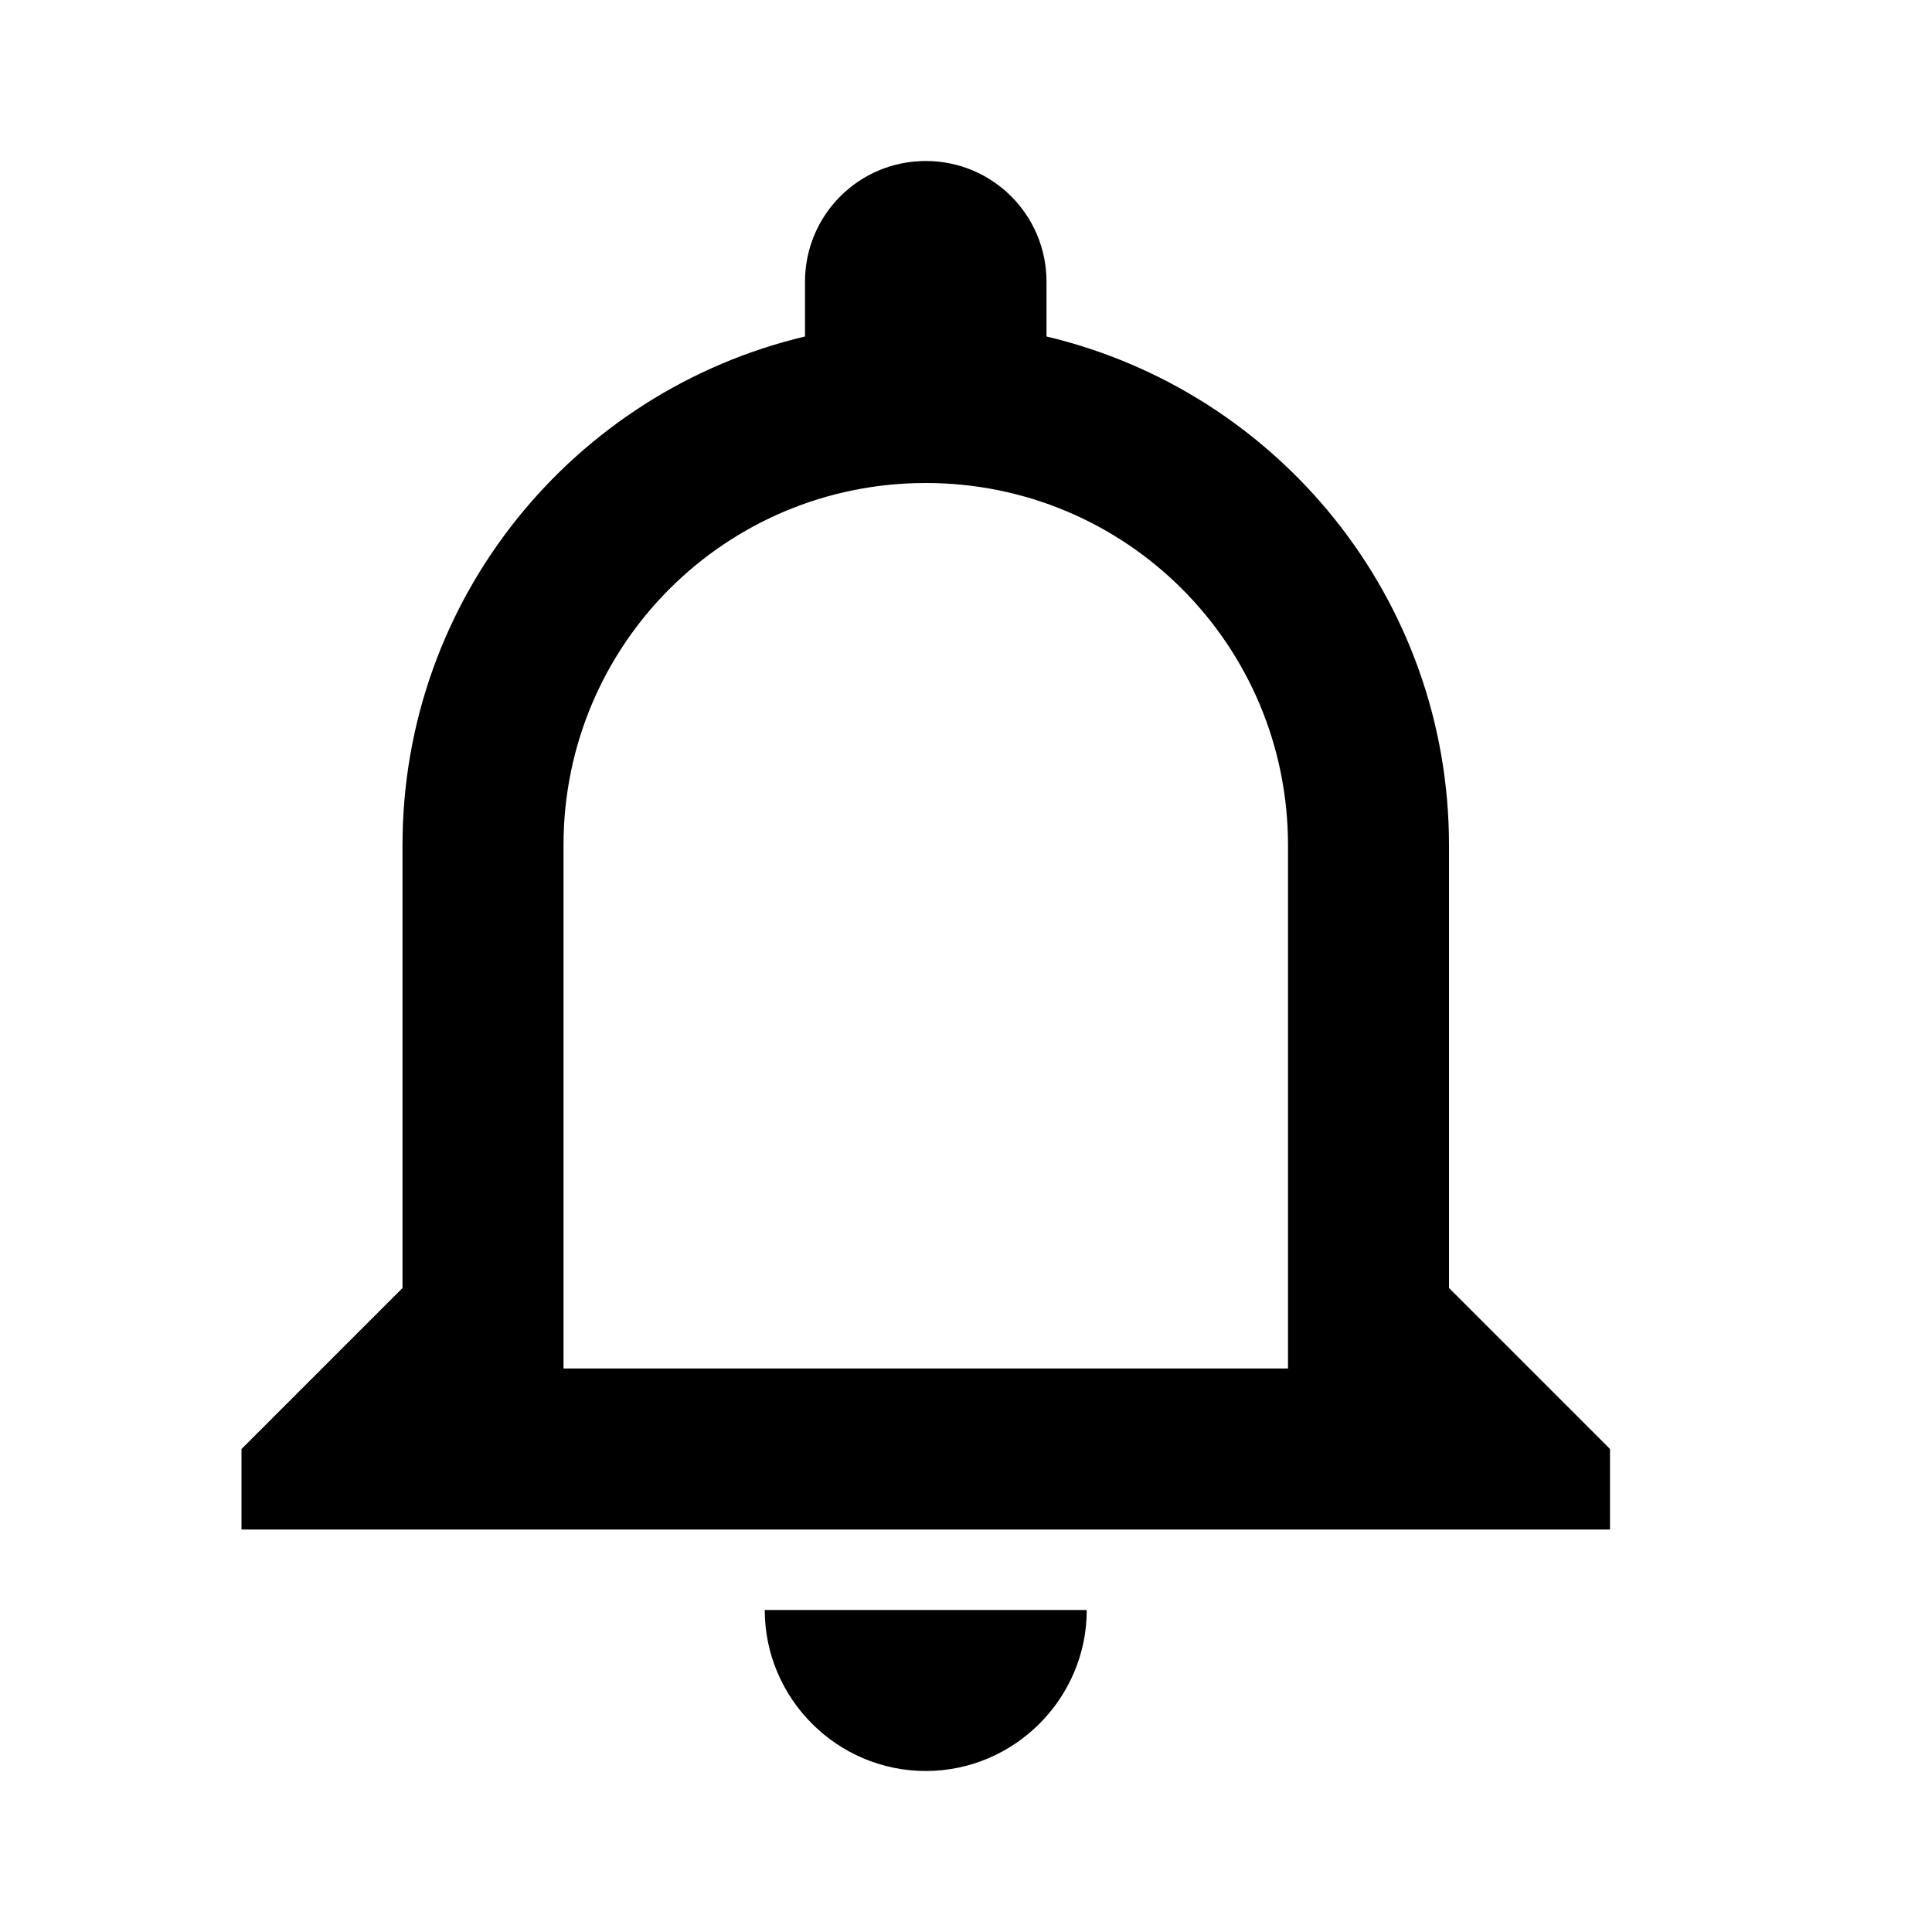
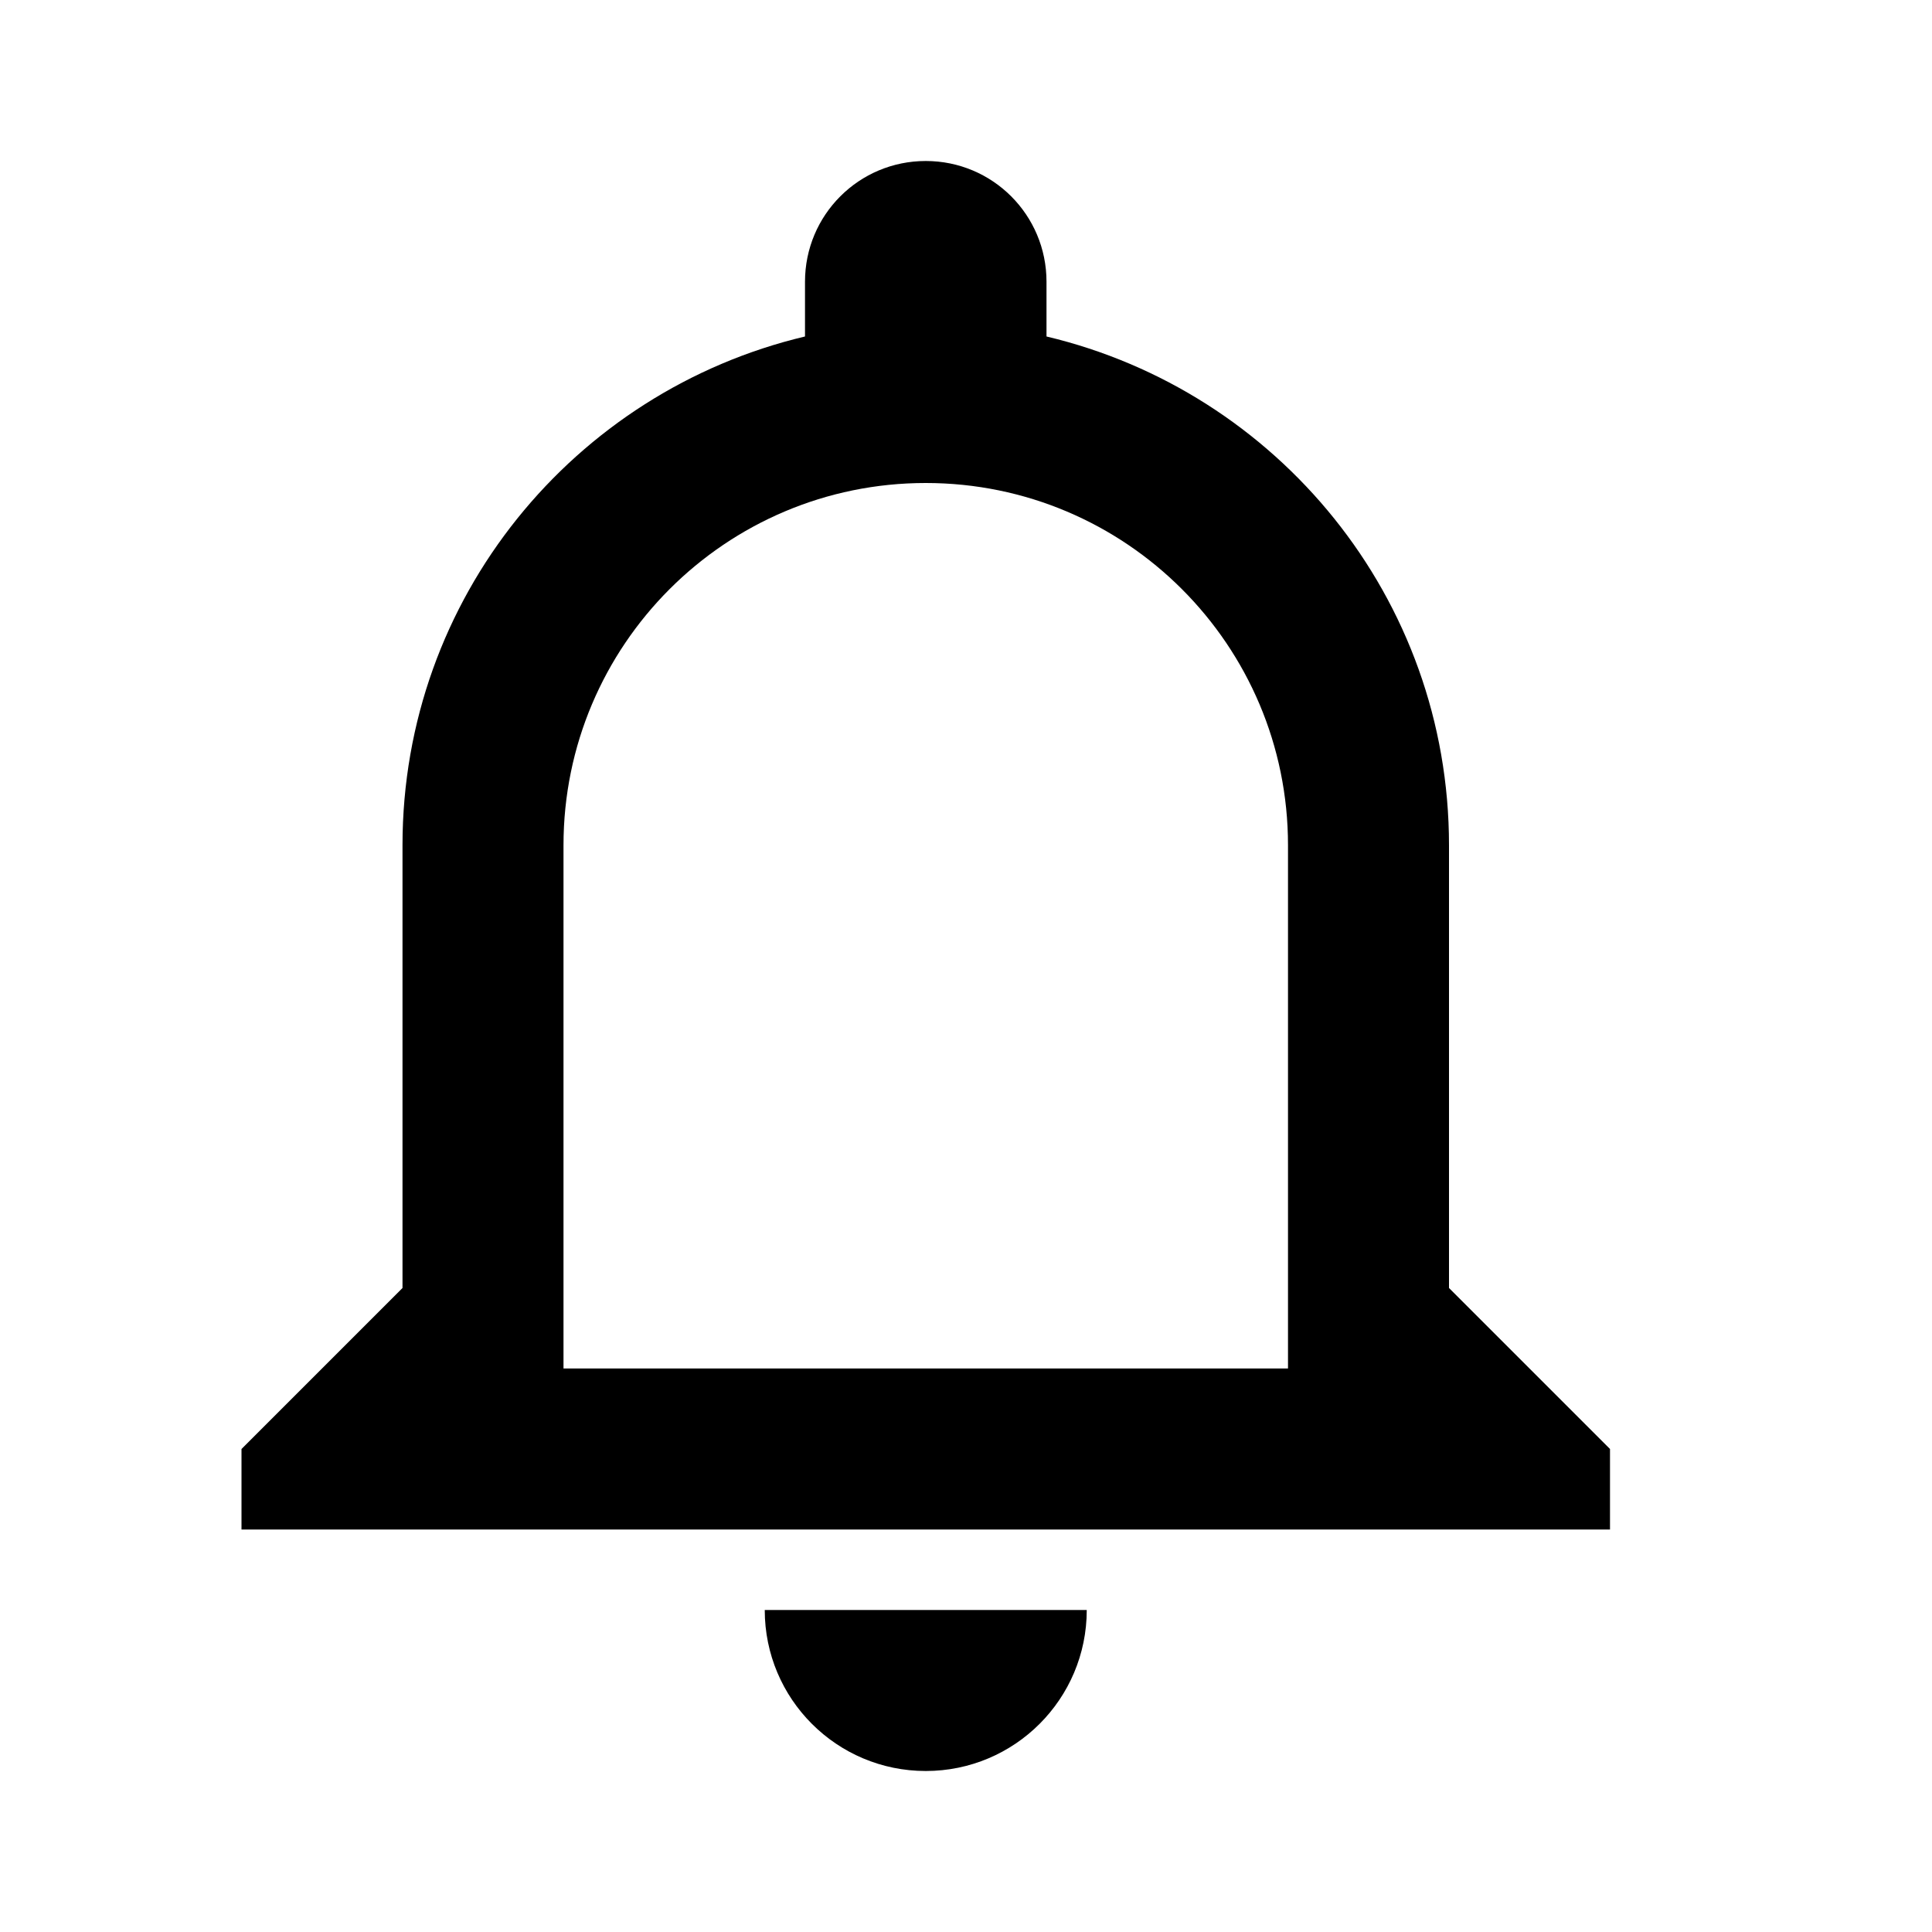
- <svg xmlns="http://www.w3.org/2000/svg" width="24" height="24" viewBox="0 0 24 24">
-   <path d="M11.5 22c1.1 0 2-.9 2-2h-4c0 1.1.9 2 2 2zm6.5-6v-5.5c0-3.07-2.13-5.64-5-6.32v-.68c0-.83-.67-1.5-1.5-1.5s-1.5.67-1.5 1.5v.68c-2.87.68-5 3.25-5 6.32v5.5l-2 2v1h17v-1l-2-2zm-2 1h-9v-6.5c0-2.49 2.01-4.5 4.5-4.5s4.5 2.01 4.5 4.5v6.5z" />
-   <path d="M0 0h24v24h-24z" fill="none" />
+ <svg xmlns="http://www.w3.org/2000/svg" width="48" height="48" viewBox="0 0 48 48">
+   <path d="M23 44c2.21 0 4-1.79 4-4h-8c0 2.21 1.79 4 4 4zm13-12V21c0-6.15-4.27-11.28-10-12.64V7c0-1.66-1.34-3-3-3s-3 1.34-3 3v1.36C14.27 9.72 10 14.85 10 21v11l-4 4v2h34v-2l-4-4zm-4 2H14V21c0-4.97 4.03-9 9-9s9 4.03 9 9v13z" />
</svg>
